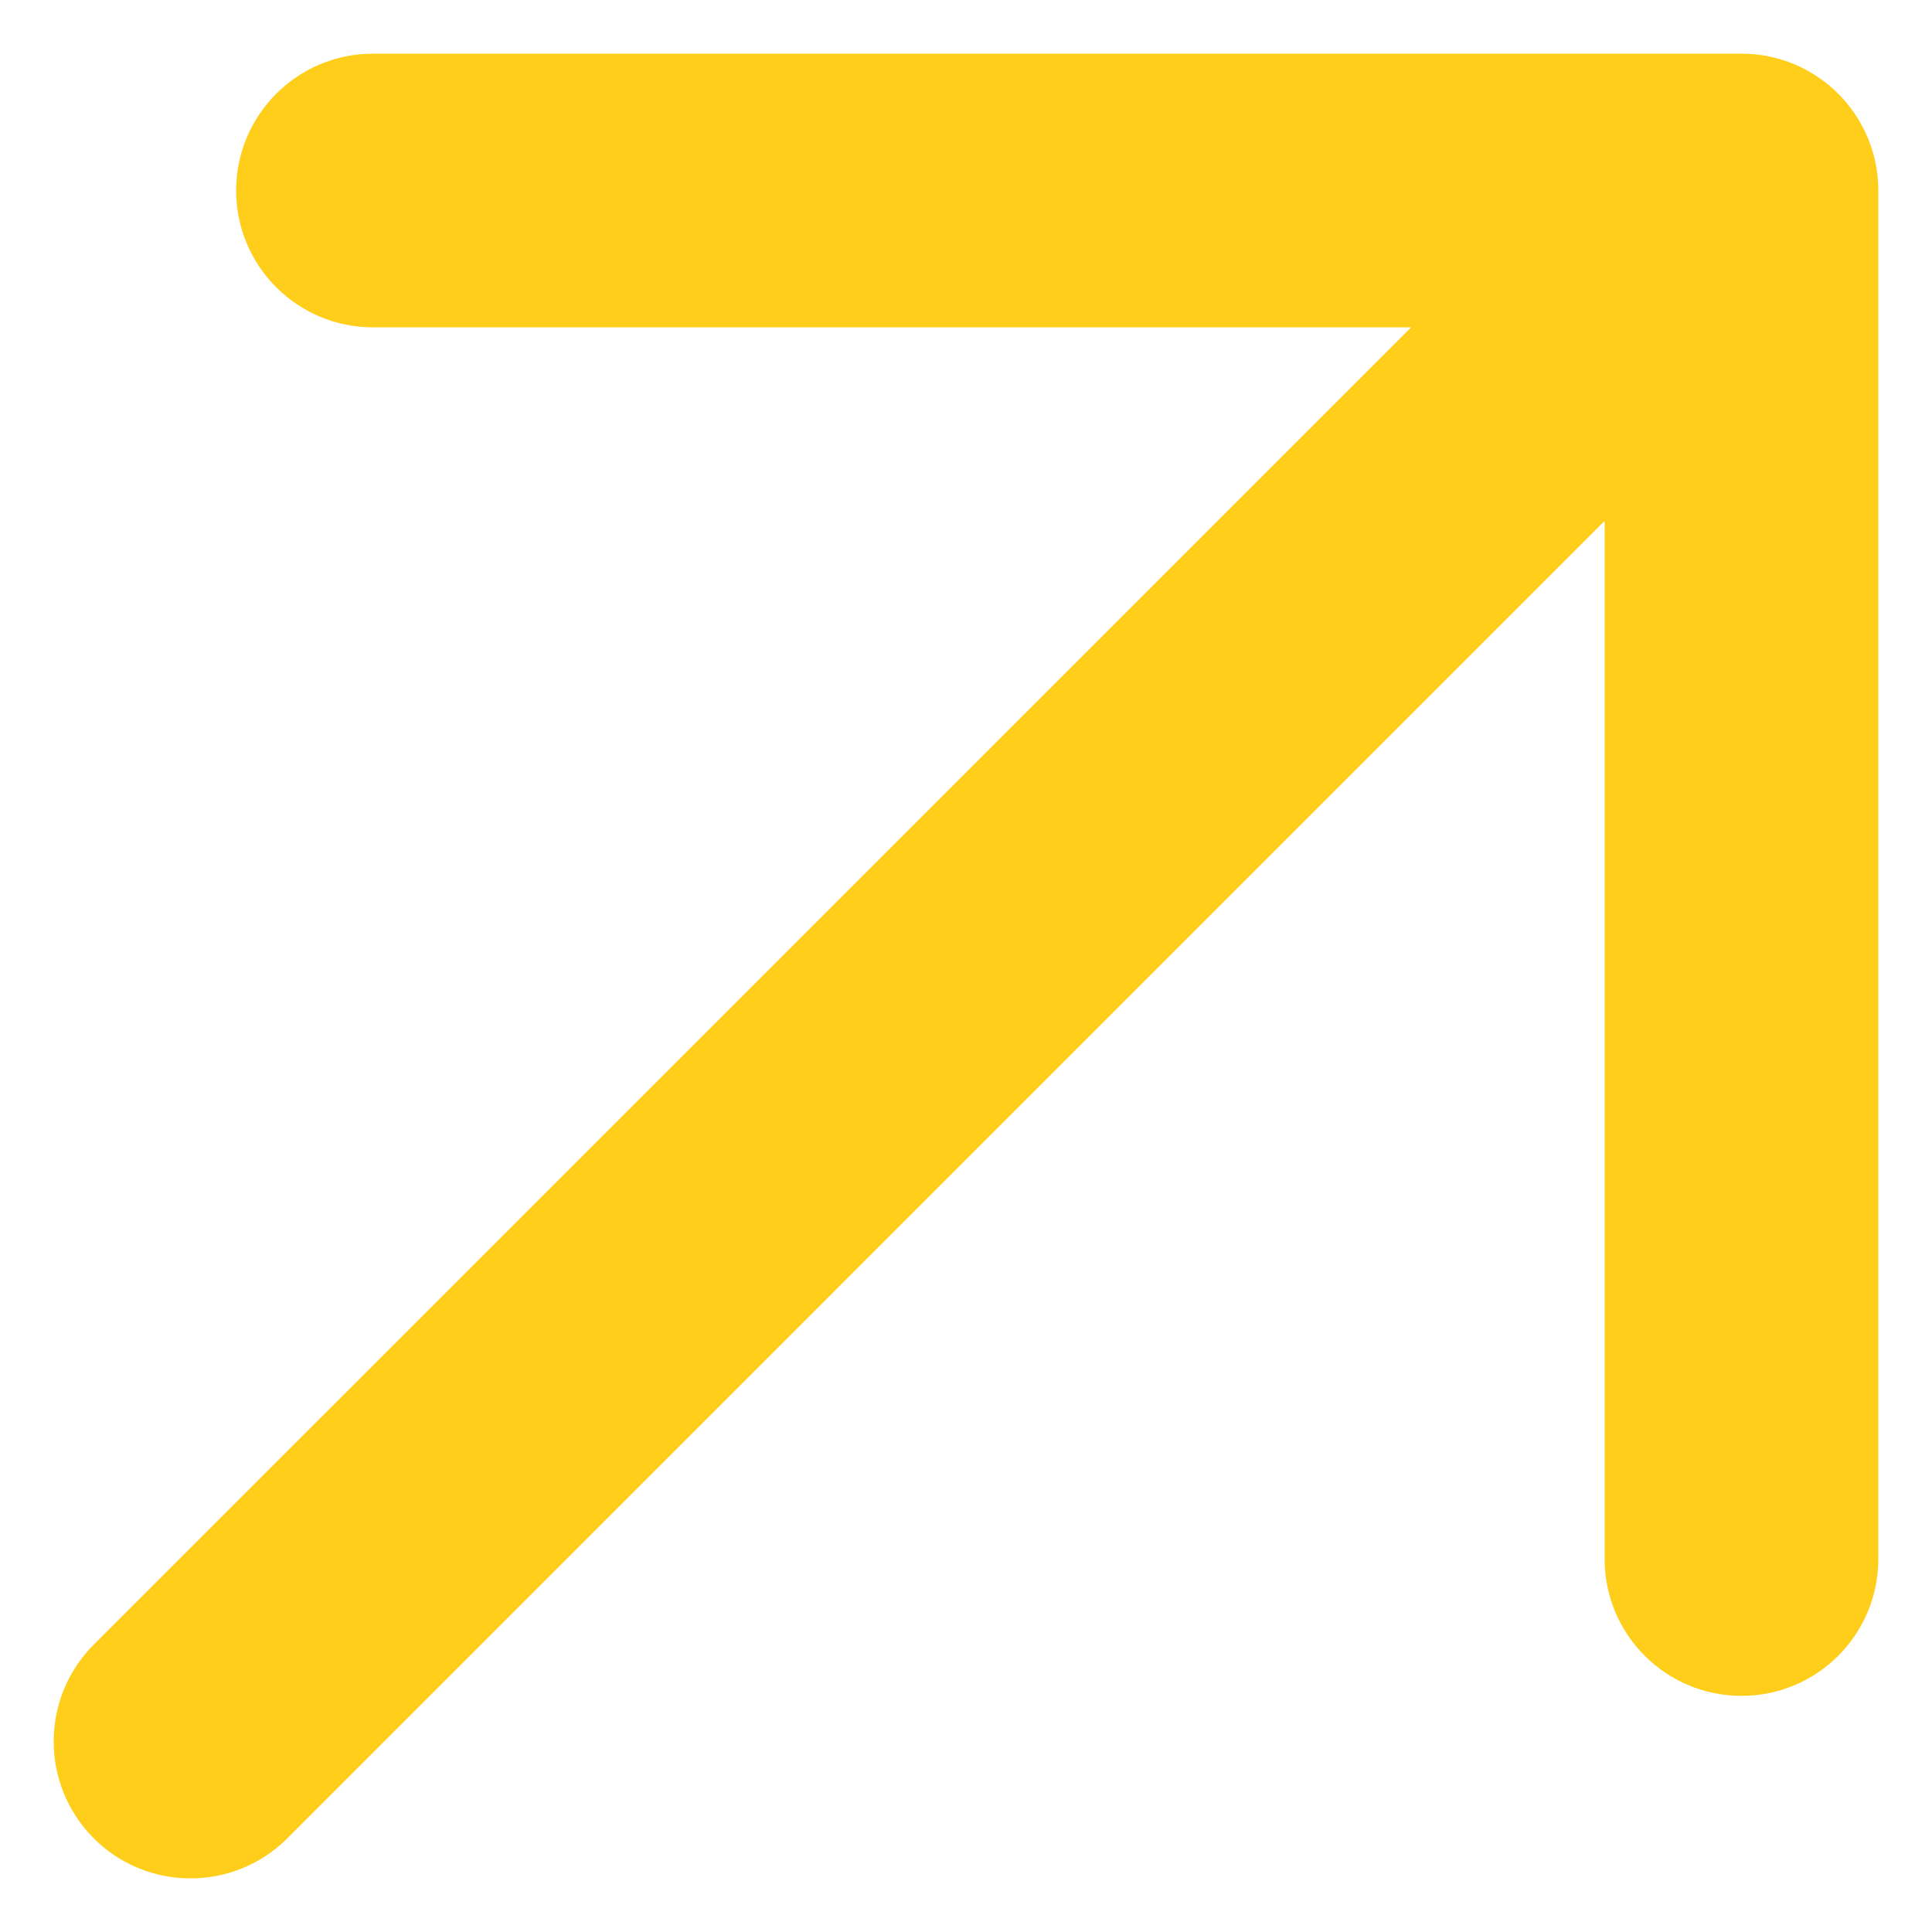
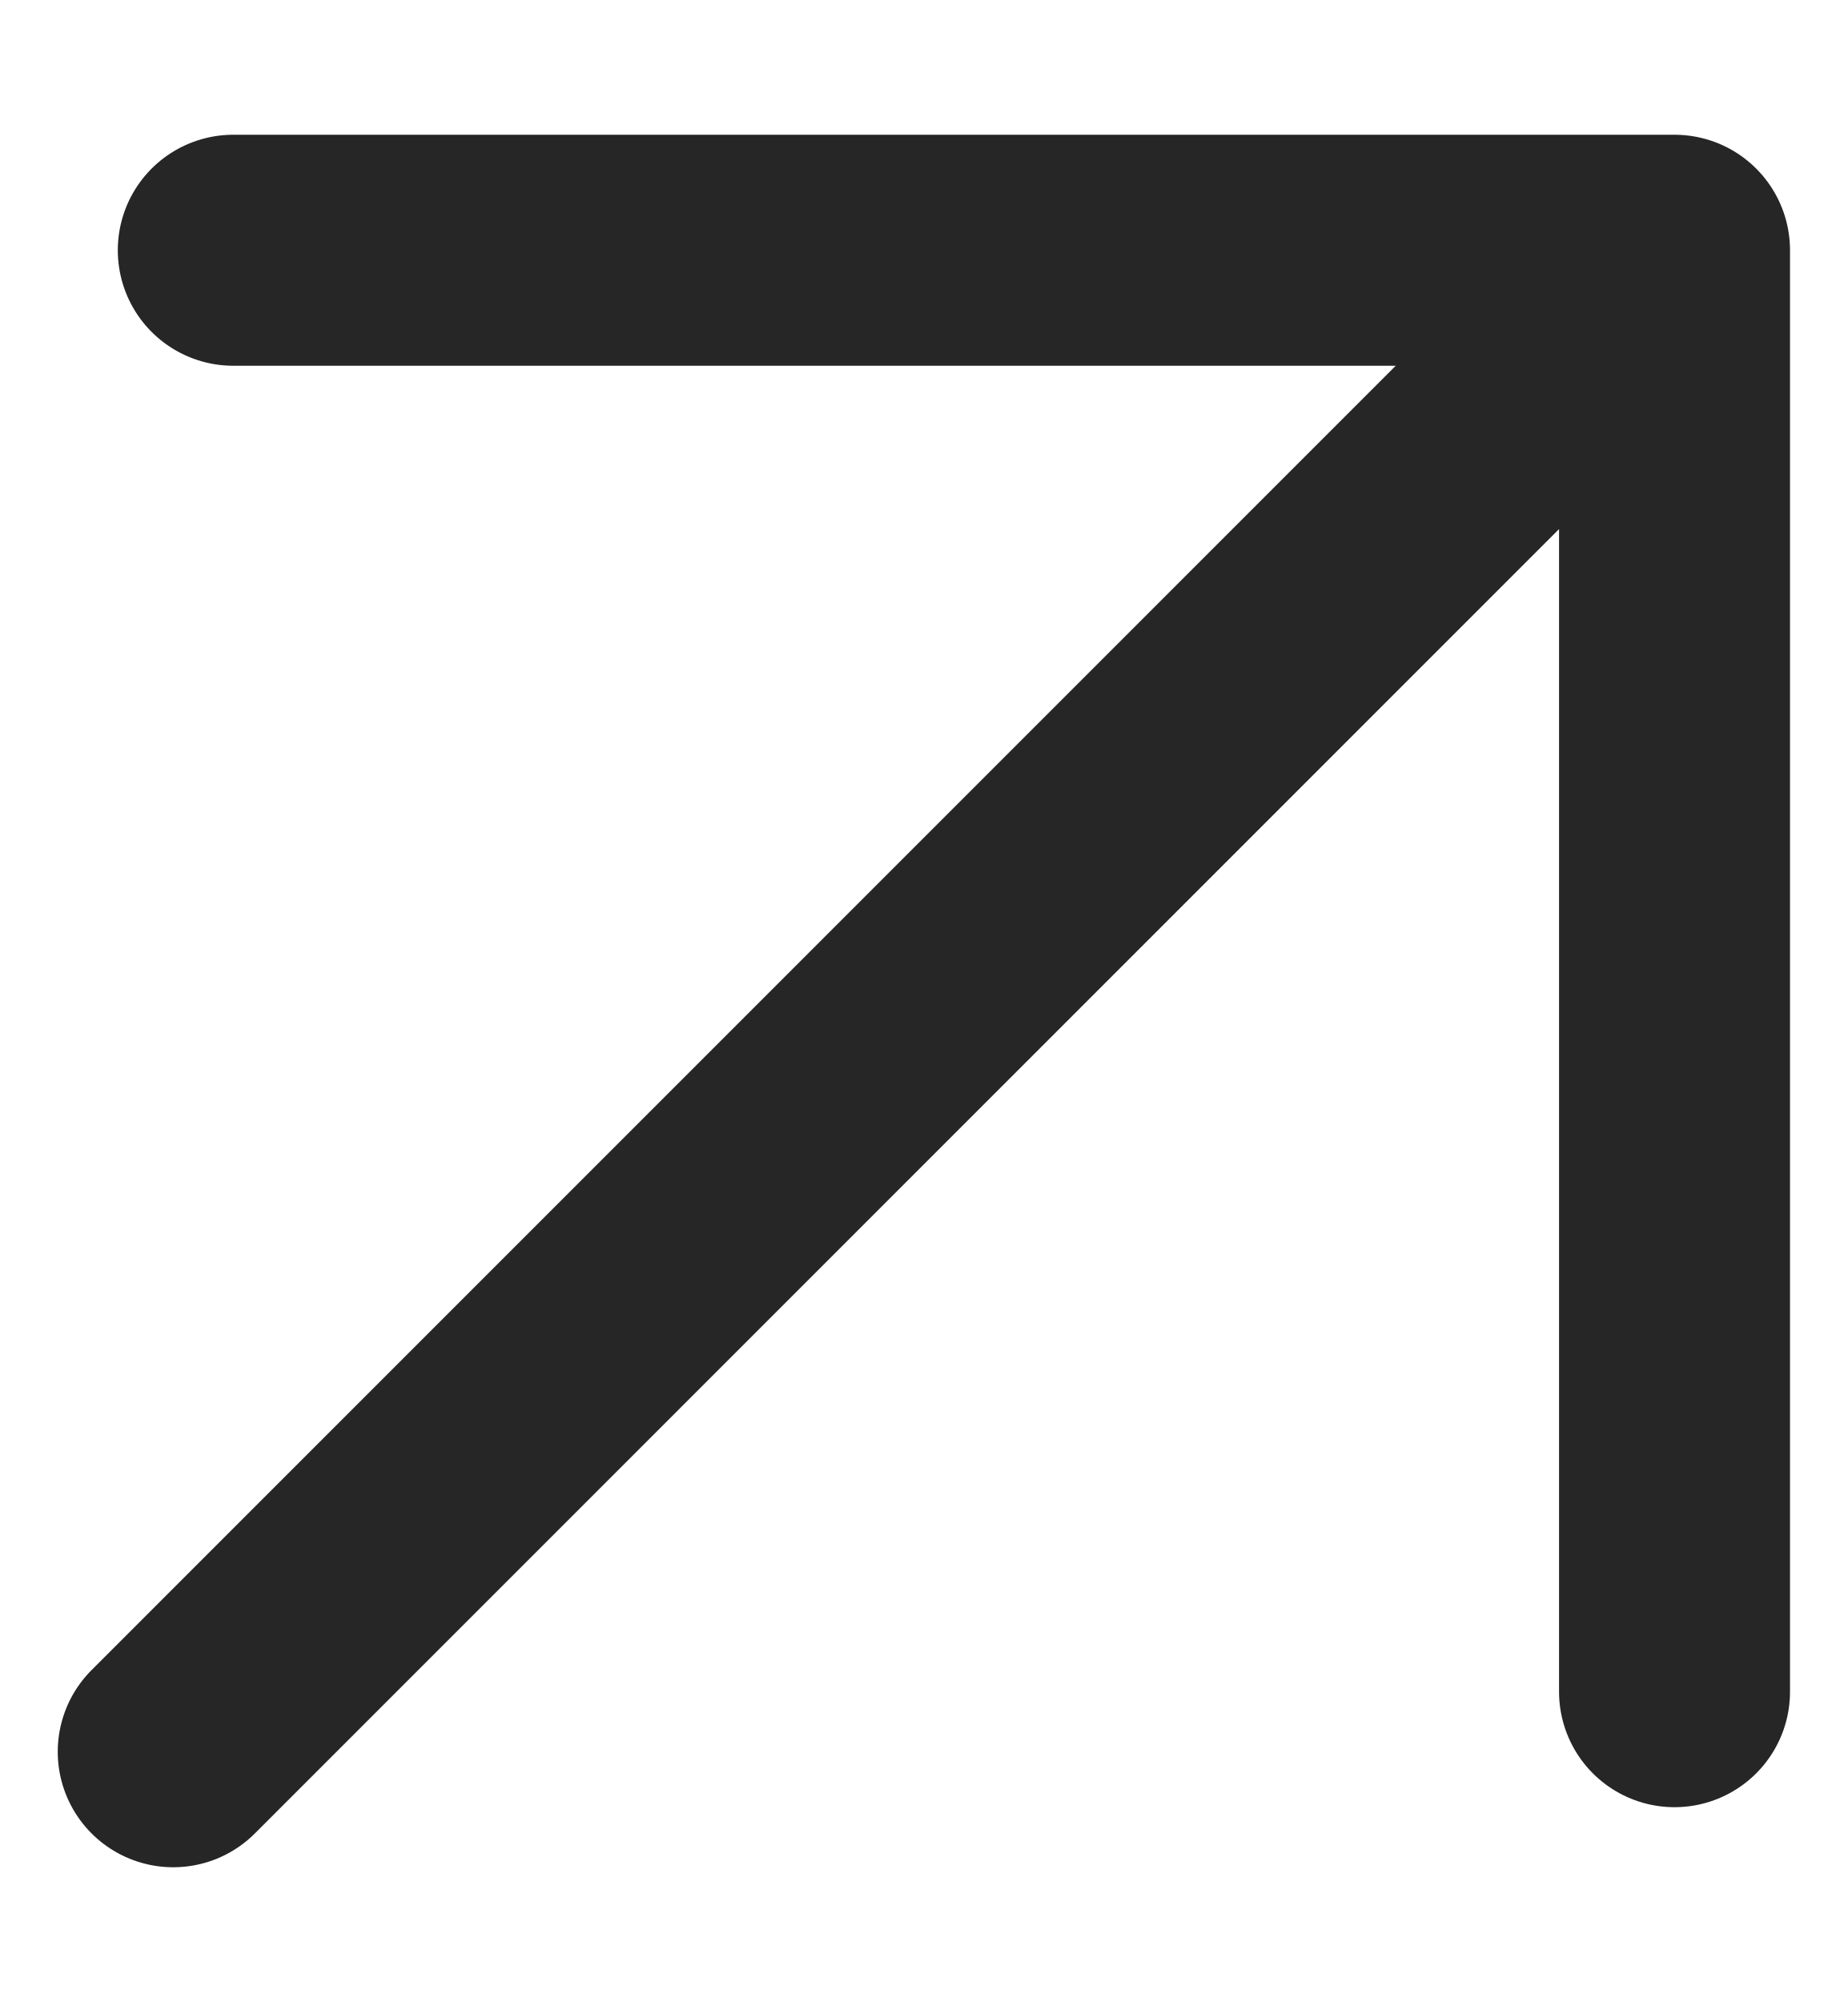
- <svg xmlns="http://www.w3.org/2000/svg" width="18" height="18" viewBox="0 0 18 18" fill="none">
-   <path fill-rule="evenodd" clip-rule="evenodd" d="M0.873 17.127C1.371 17.625 2.179 17.625 2.677 17.127L14.95 4.853V14.525C14.95 15.229 15.521 15.8 16.225 15.8C16.929 15.8 17.5 15.229 17.5 14.525V1.775C17.5 1.071 16.929 0.5 16.225 0.5H3.475C2.771 0.5 2.2 1.071 2.2 1.775C2.2 2.479 2.771 3.05 3.475 3.05H13.147L0.873 15.323C0.376 15.821 0.376 16.629 0.873 17.127Z" fill="#FFCE1B" />
+ <svg xmlns="http://www.w3.org/2000/svg" width="12" height="13" viewBox="0 0 16 15" fill="none">
+   <path d="M1.5 14L14.5 1M14.5 1V13.48M14.5 1L2.02 1" stroke="#262626" stroke-width="2" stroke-linecap="round" stroke-linejoin="round" />
</svg>
